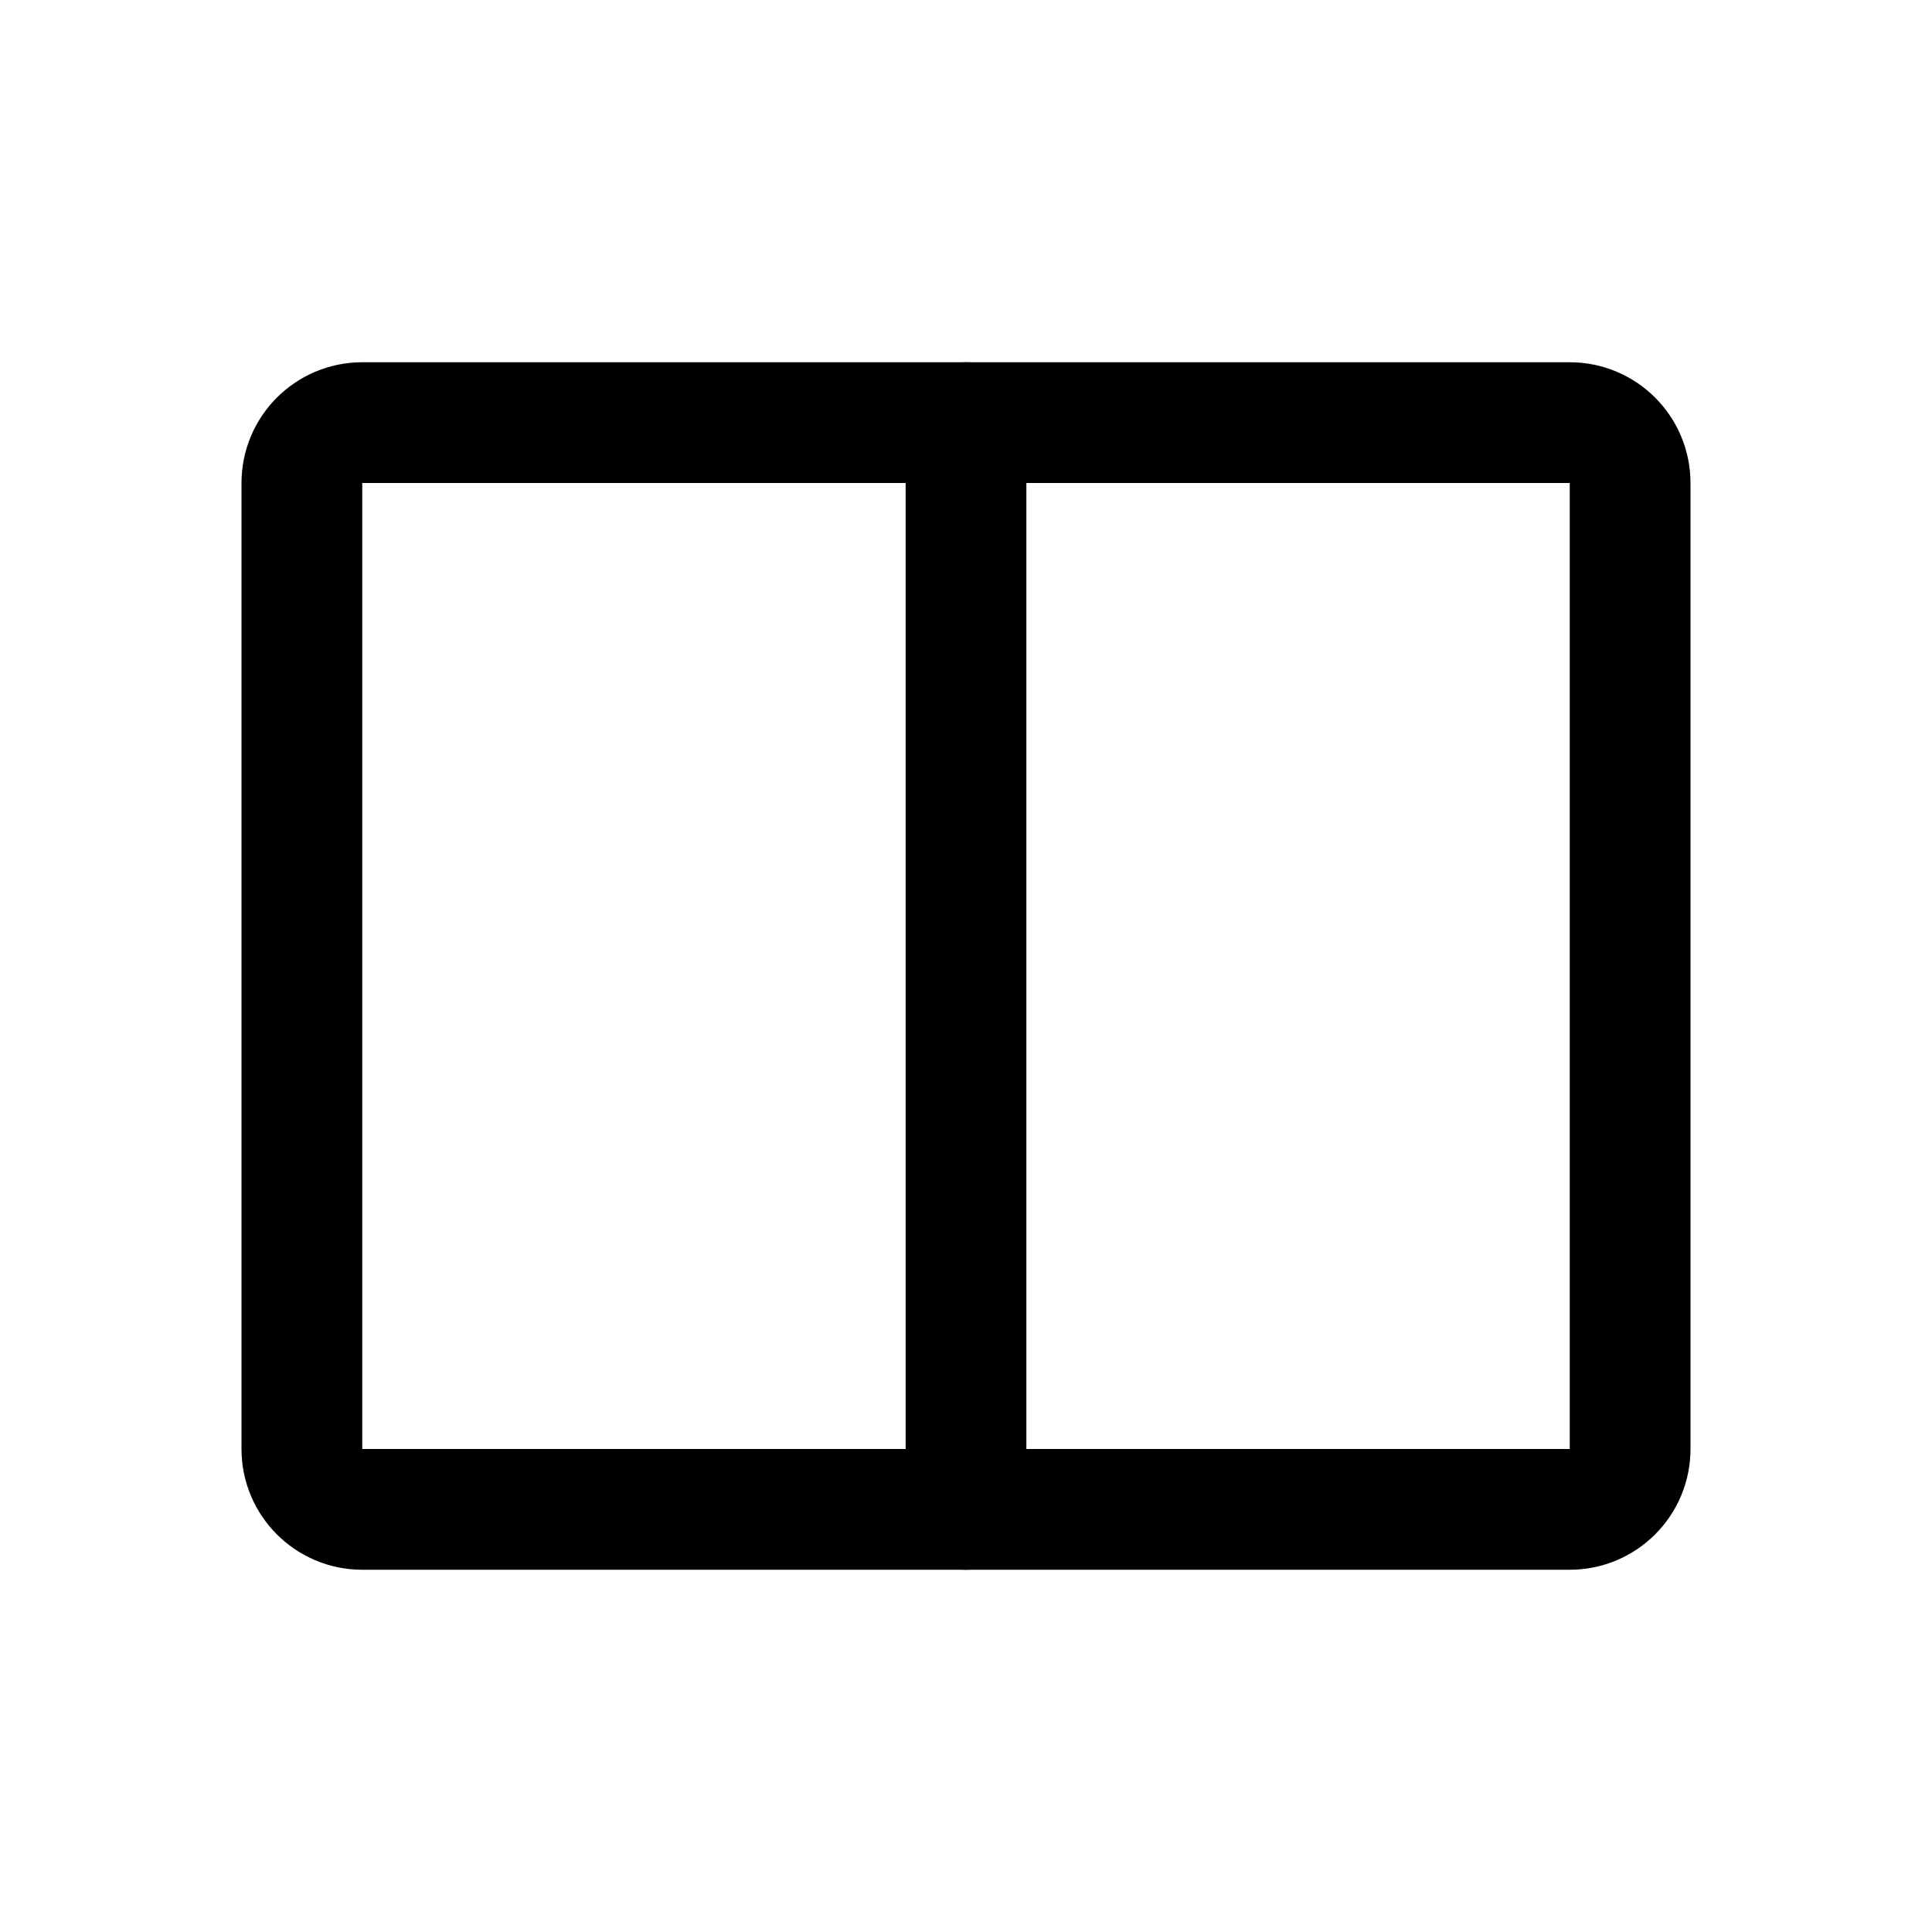
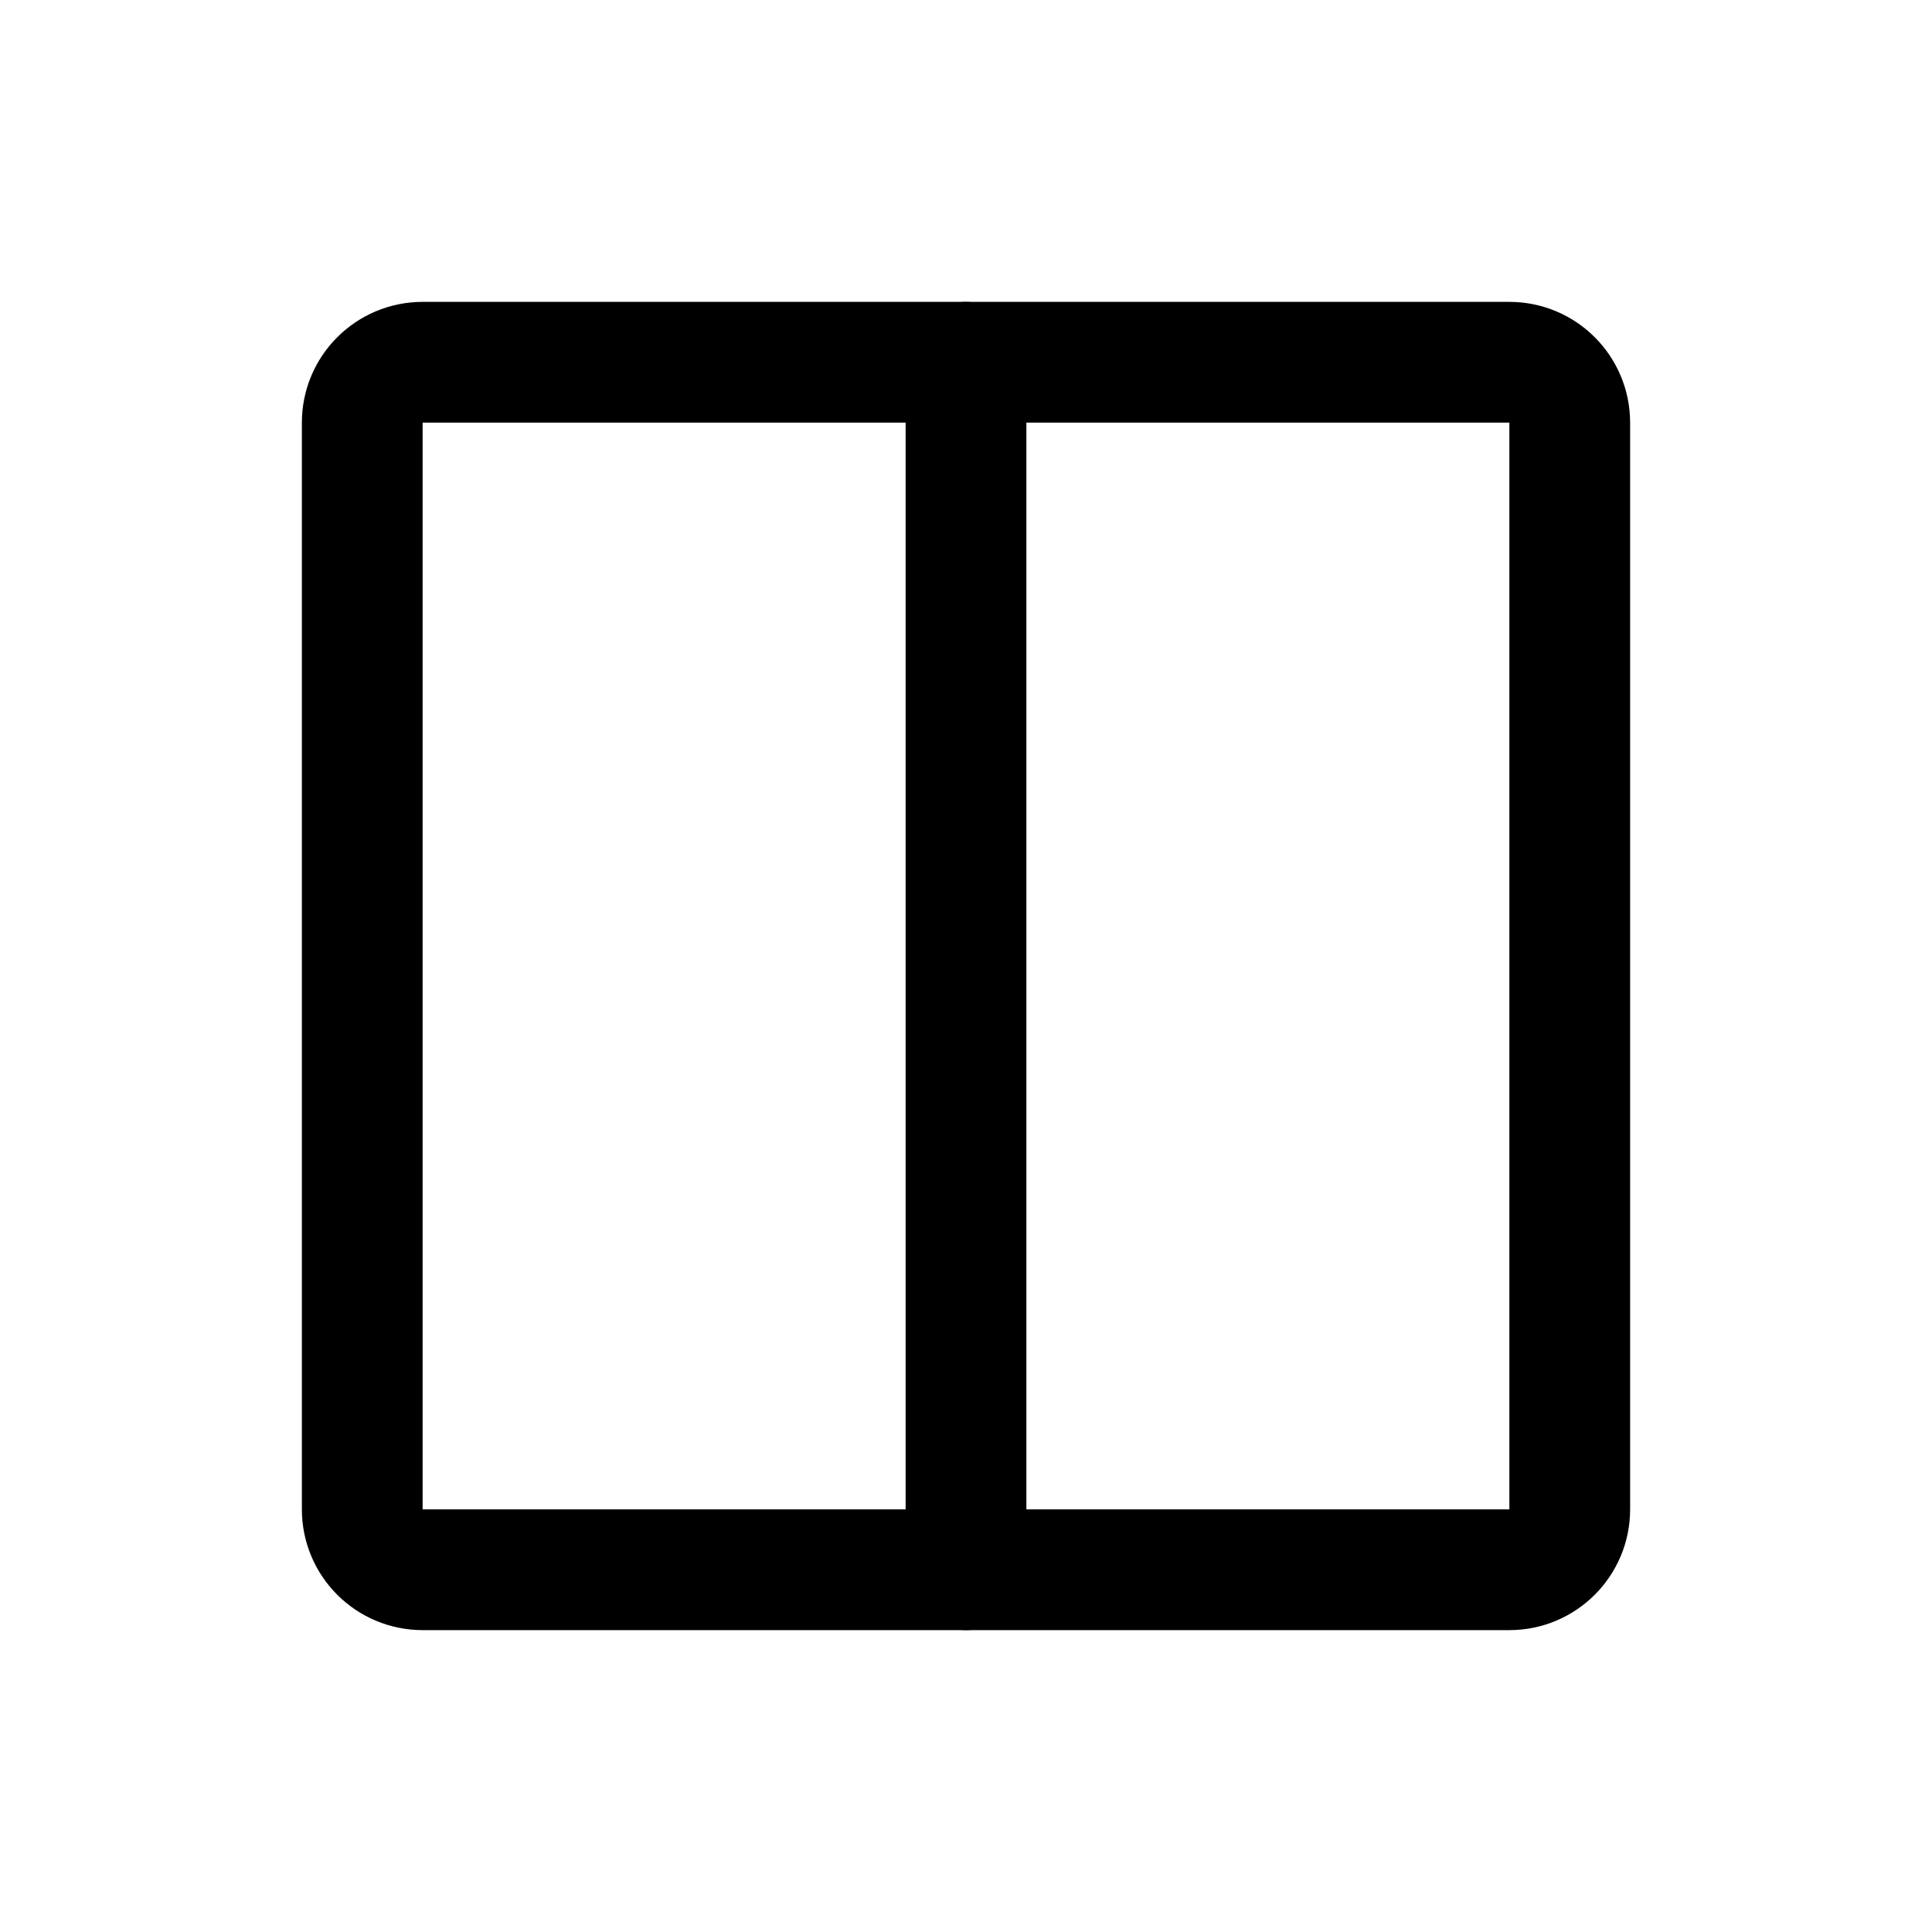
<svg xmlns="http://www.w3.org/2000/svg" viewBox="0 0 256 256">
  <rect width="256" height="256" fill="none" />
-   <rect x="40" y="56" width="176" height="144" rx="8" fill="none" stroke="currentColor" stroke-linecap="round" stroke-linejoin="round" stroke-width="16" />
-   <line x1="128" y1="56" x2="128" y2="200" fill="none" stroke="currentColor" stroke-linecap="round" stroke-linejoin="round" stroke-width="16" />
+   <rect x="48" y="48" width="160" height="160" rx="8" fill="none" stroke="currentColor" stroke-linecap="round" stroke-linejoin="round" stroke-width="16" />
+   <line x1="128" y1="48" x2="128" y2="208" fill="none" stroke="currentColor" stroke-linecap="round" stroke-linejoin="round" stroke-width="16" />
</svg>
